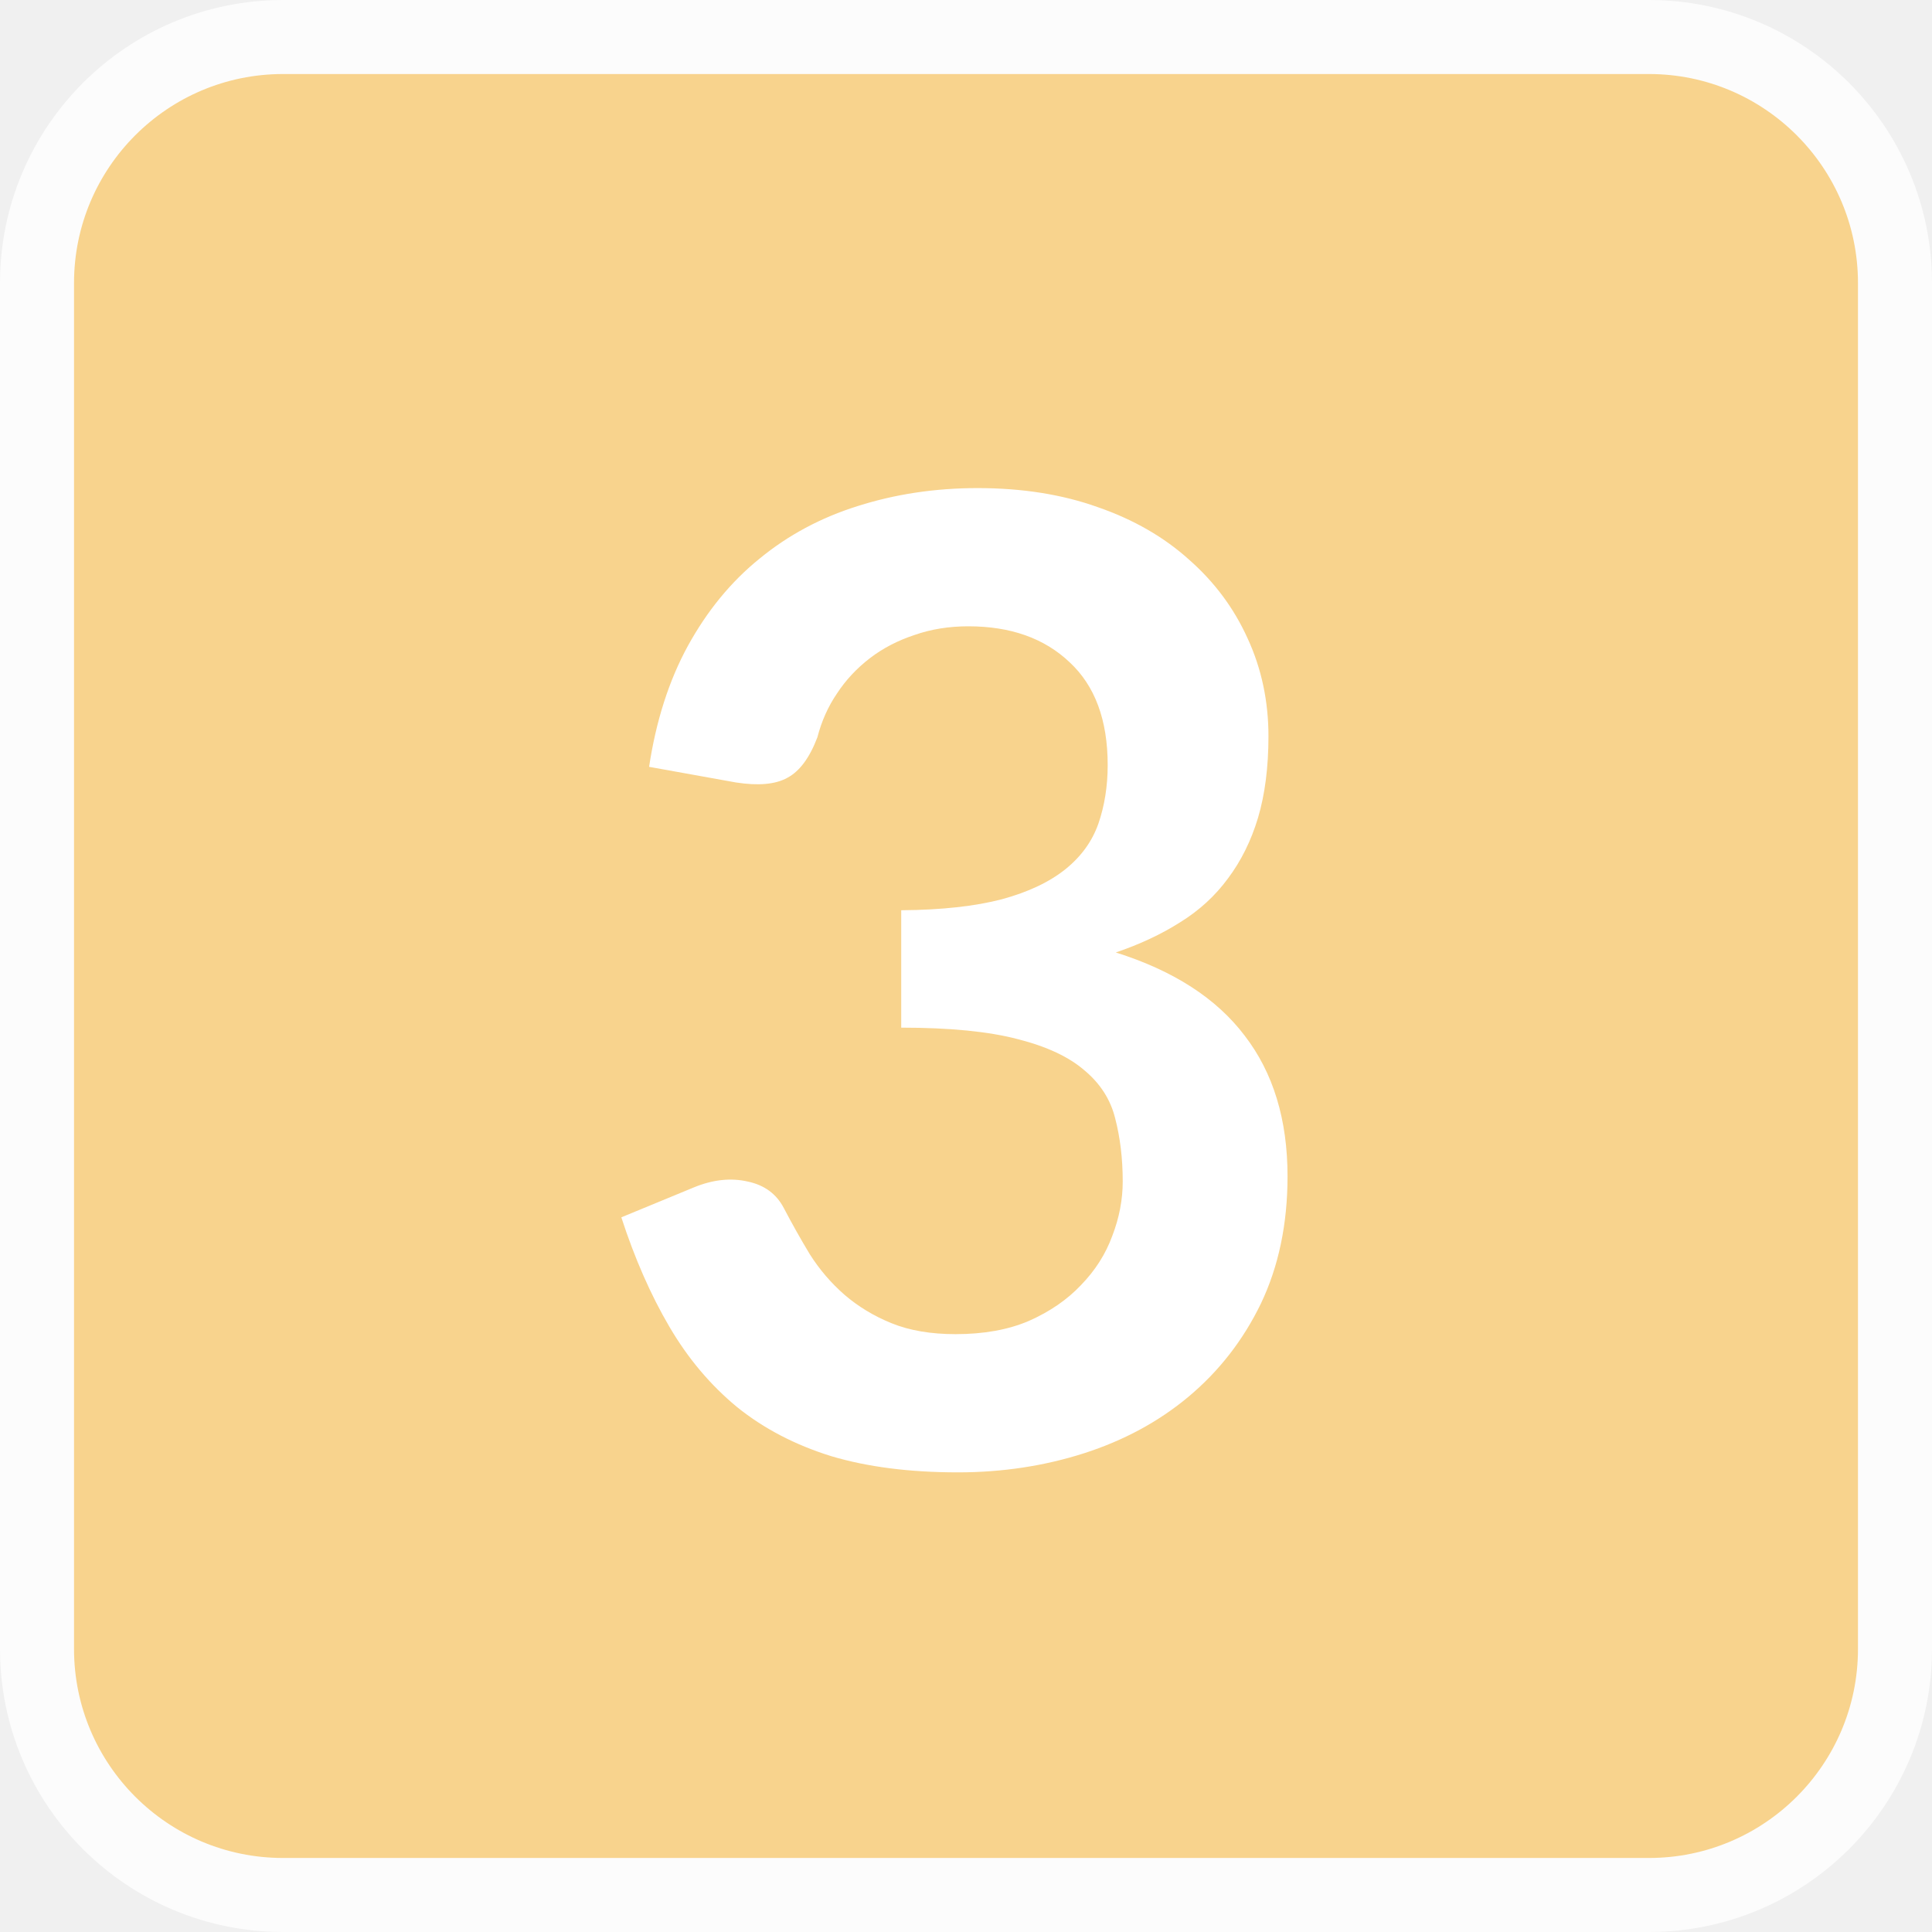
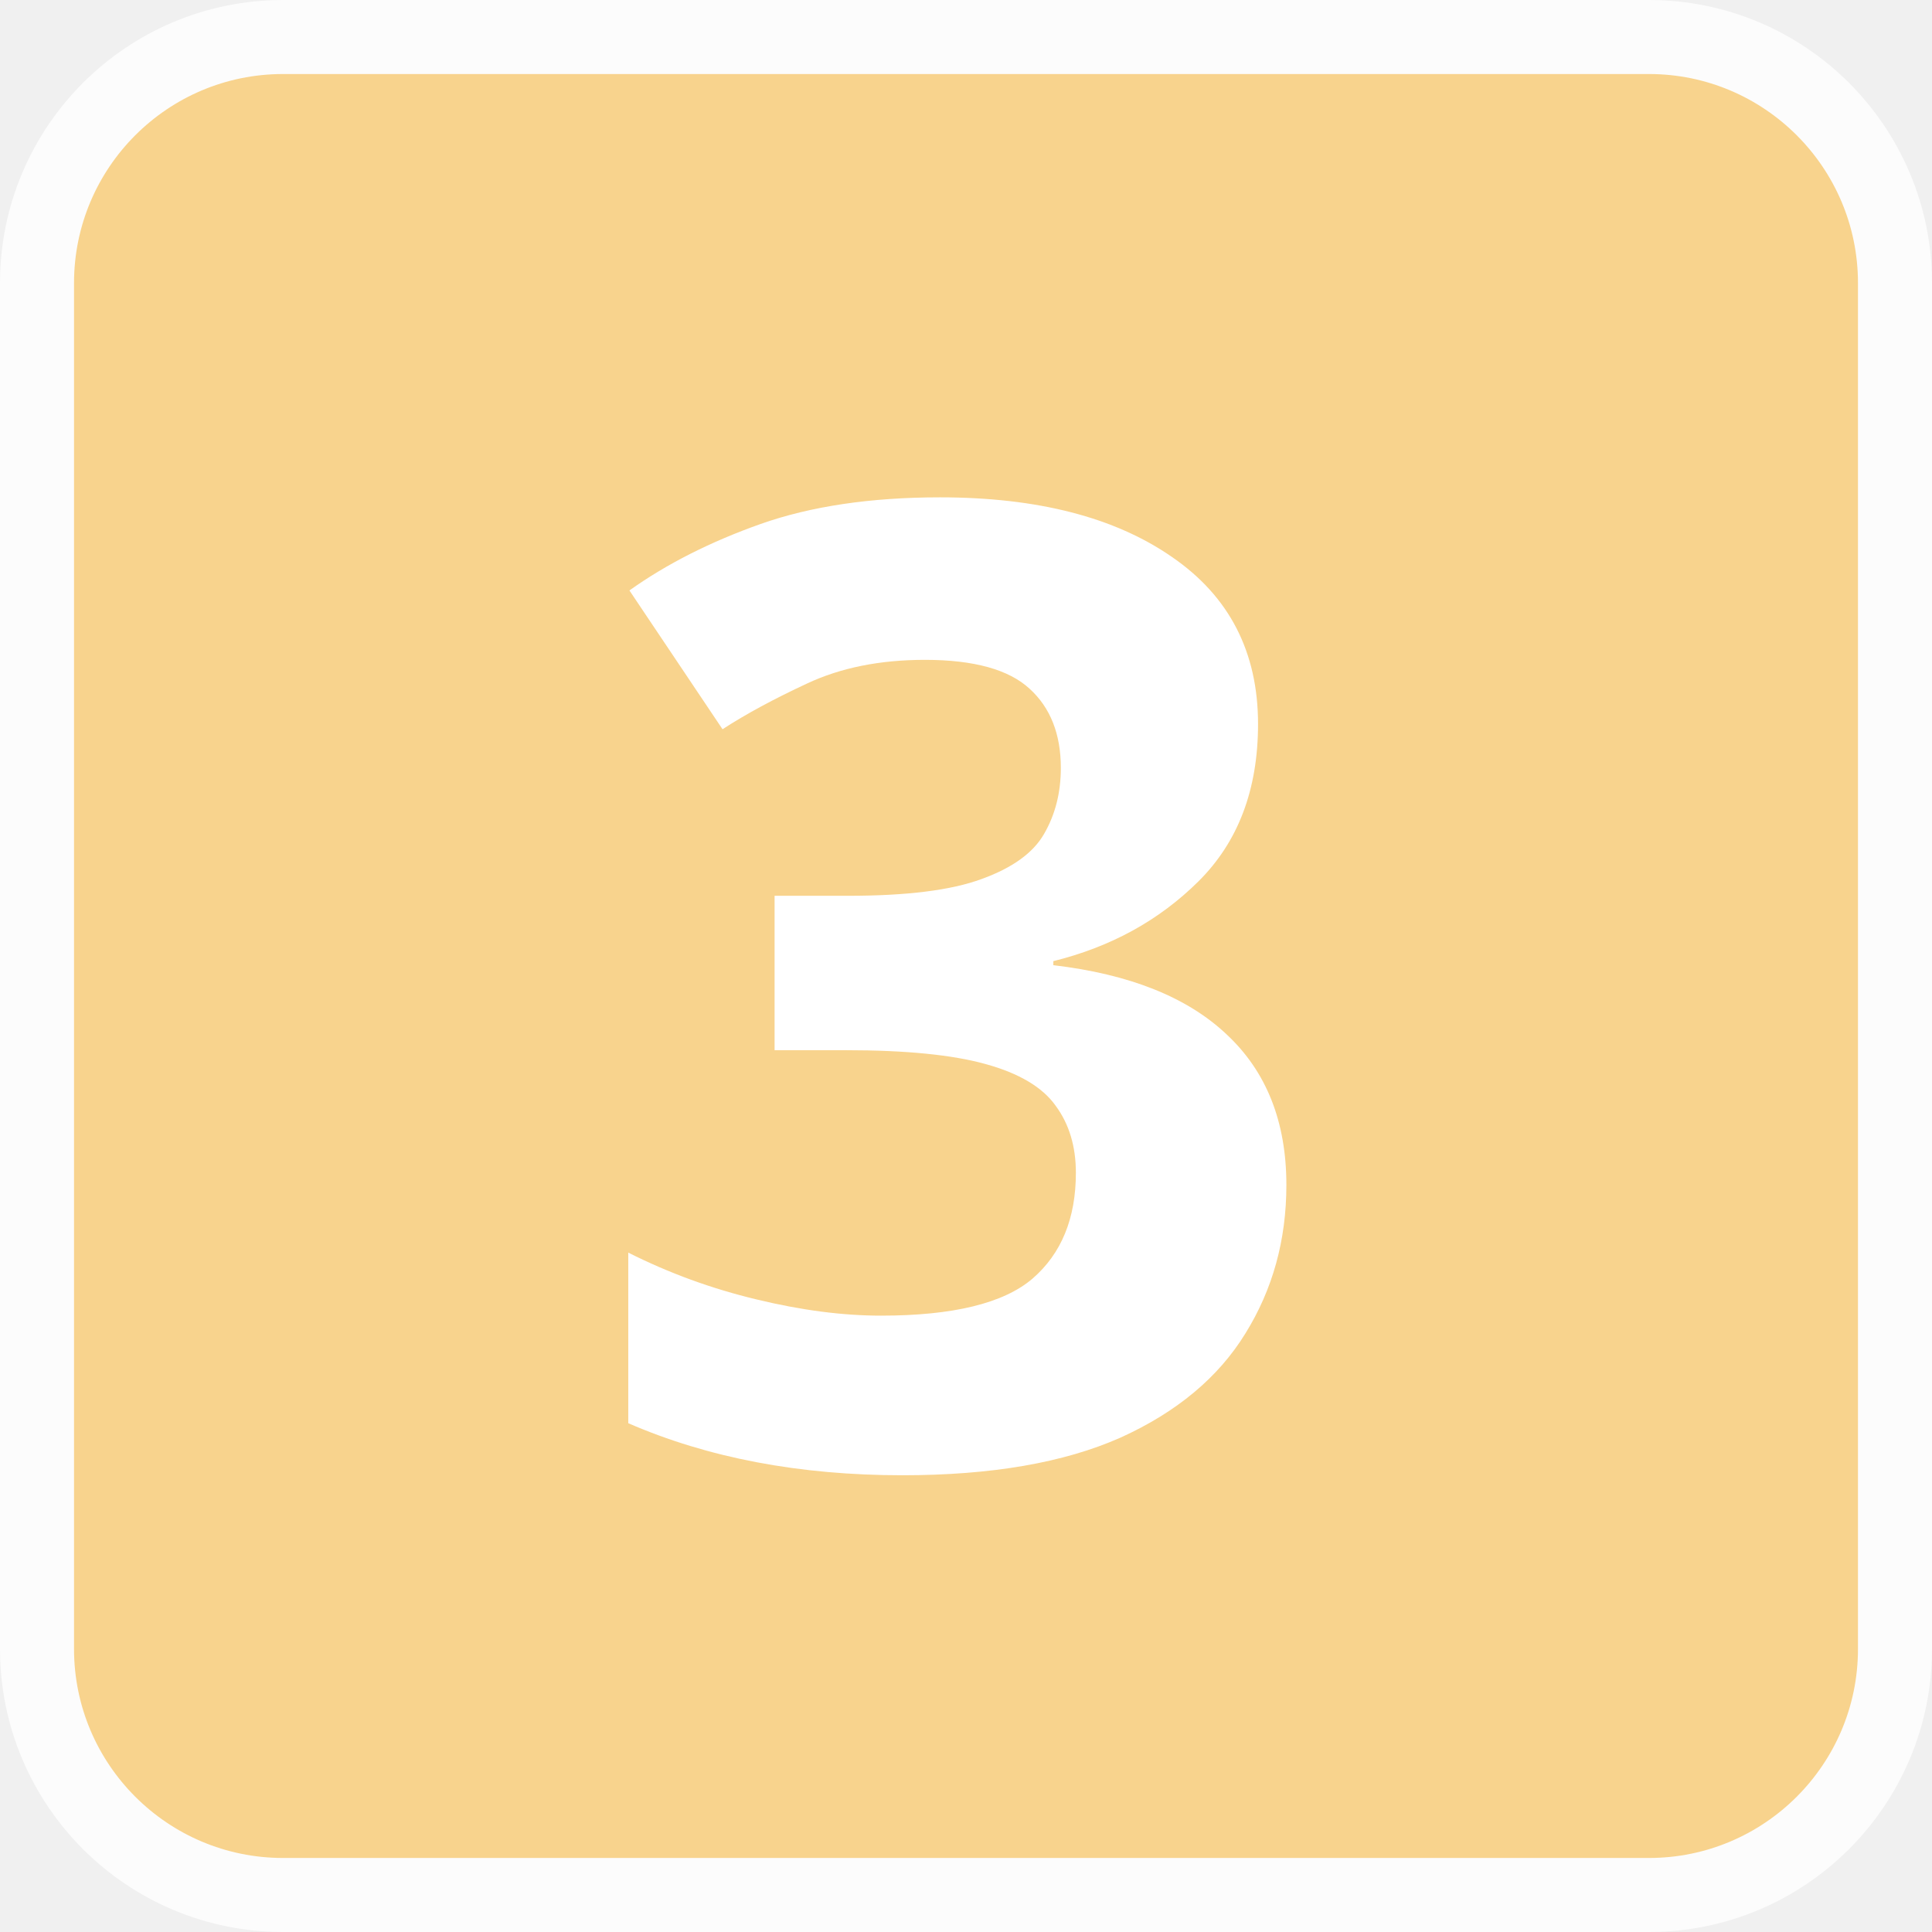
<svg xmlns="http://www.w3.org/2000/svg" id="Ebene_2" data-name="Ebene 2" viewBox="0 0 52.2 52.2">
  <defs>
    <style>
+       @font-face {
+           font-family: 'Lato-Bold';
+           src: url('../fonts/Lato-Bold.ttf') format('truetype');
+           font-weight: bold;
+       }
+ 
      .cls-1 {
        fill: #f8d38d;
        stroke: #fcfcfc;
        stroke-miterlimit: 10;
        stroke-width: 2px;
      }

      .cls-2 {
        fill: #fff;
-         font-family: Lato-Bold, Lato;
+         font-family: 'Lato-Bold', sans-serif;
        font-size: 36px;
        font-weight: 700;
      }
-     </style>
+     
+ </style>
  </defs>
  <g id="Export">
    <g id="subdivision-3">
      <rect class="cls-1" x="1" y="1" width="50.2" height="50.2" rx="6.65" ry="6.65" />
      <text class="cls-2" transform="translate(15.6 39.5)">
        <tspan x="0" y="0">3</tspan>
      </text>
    </g>
  </g>
</svg>
